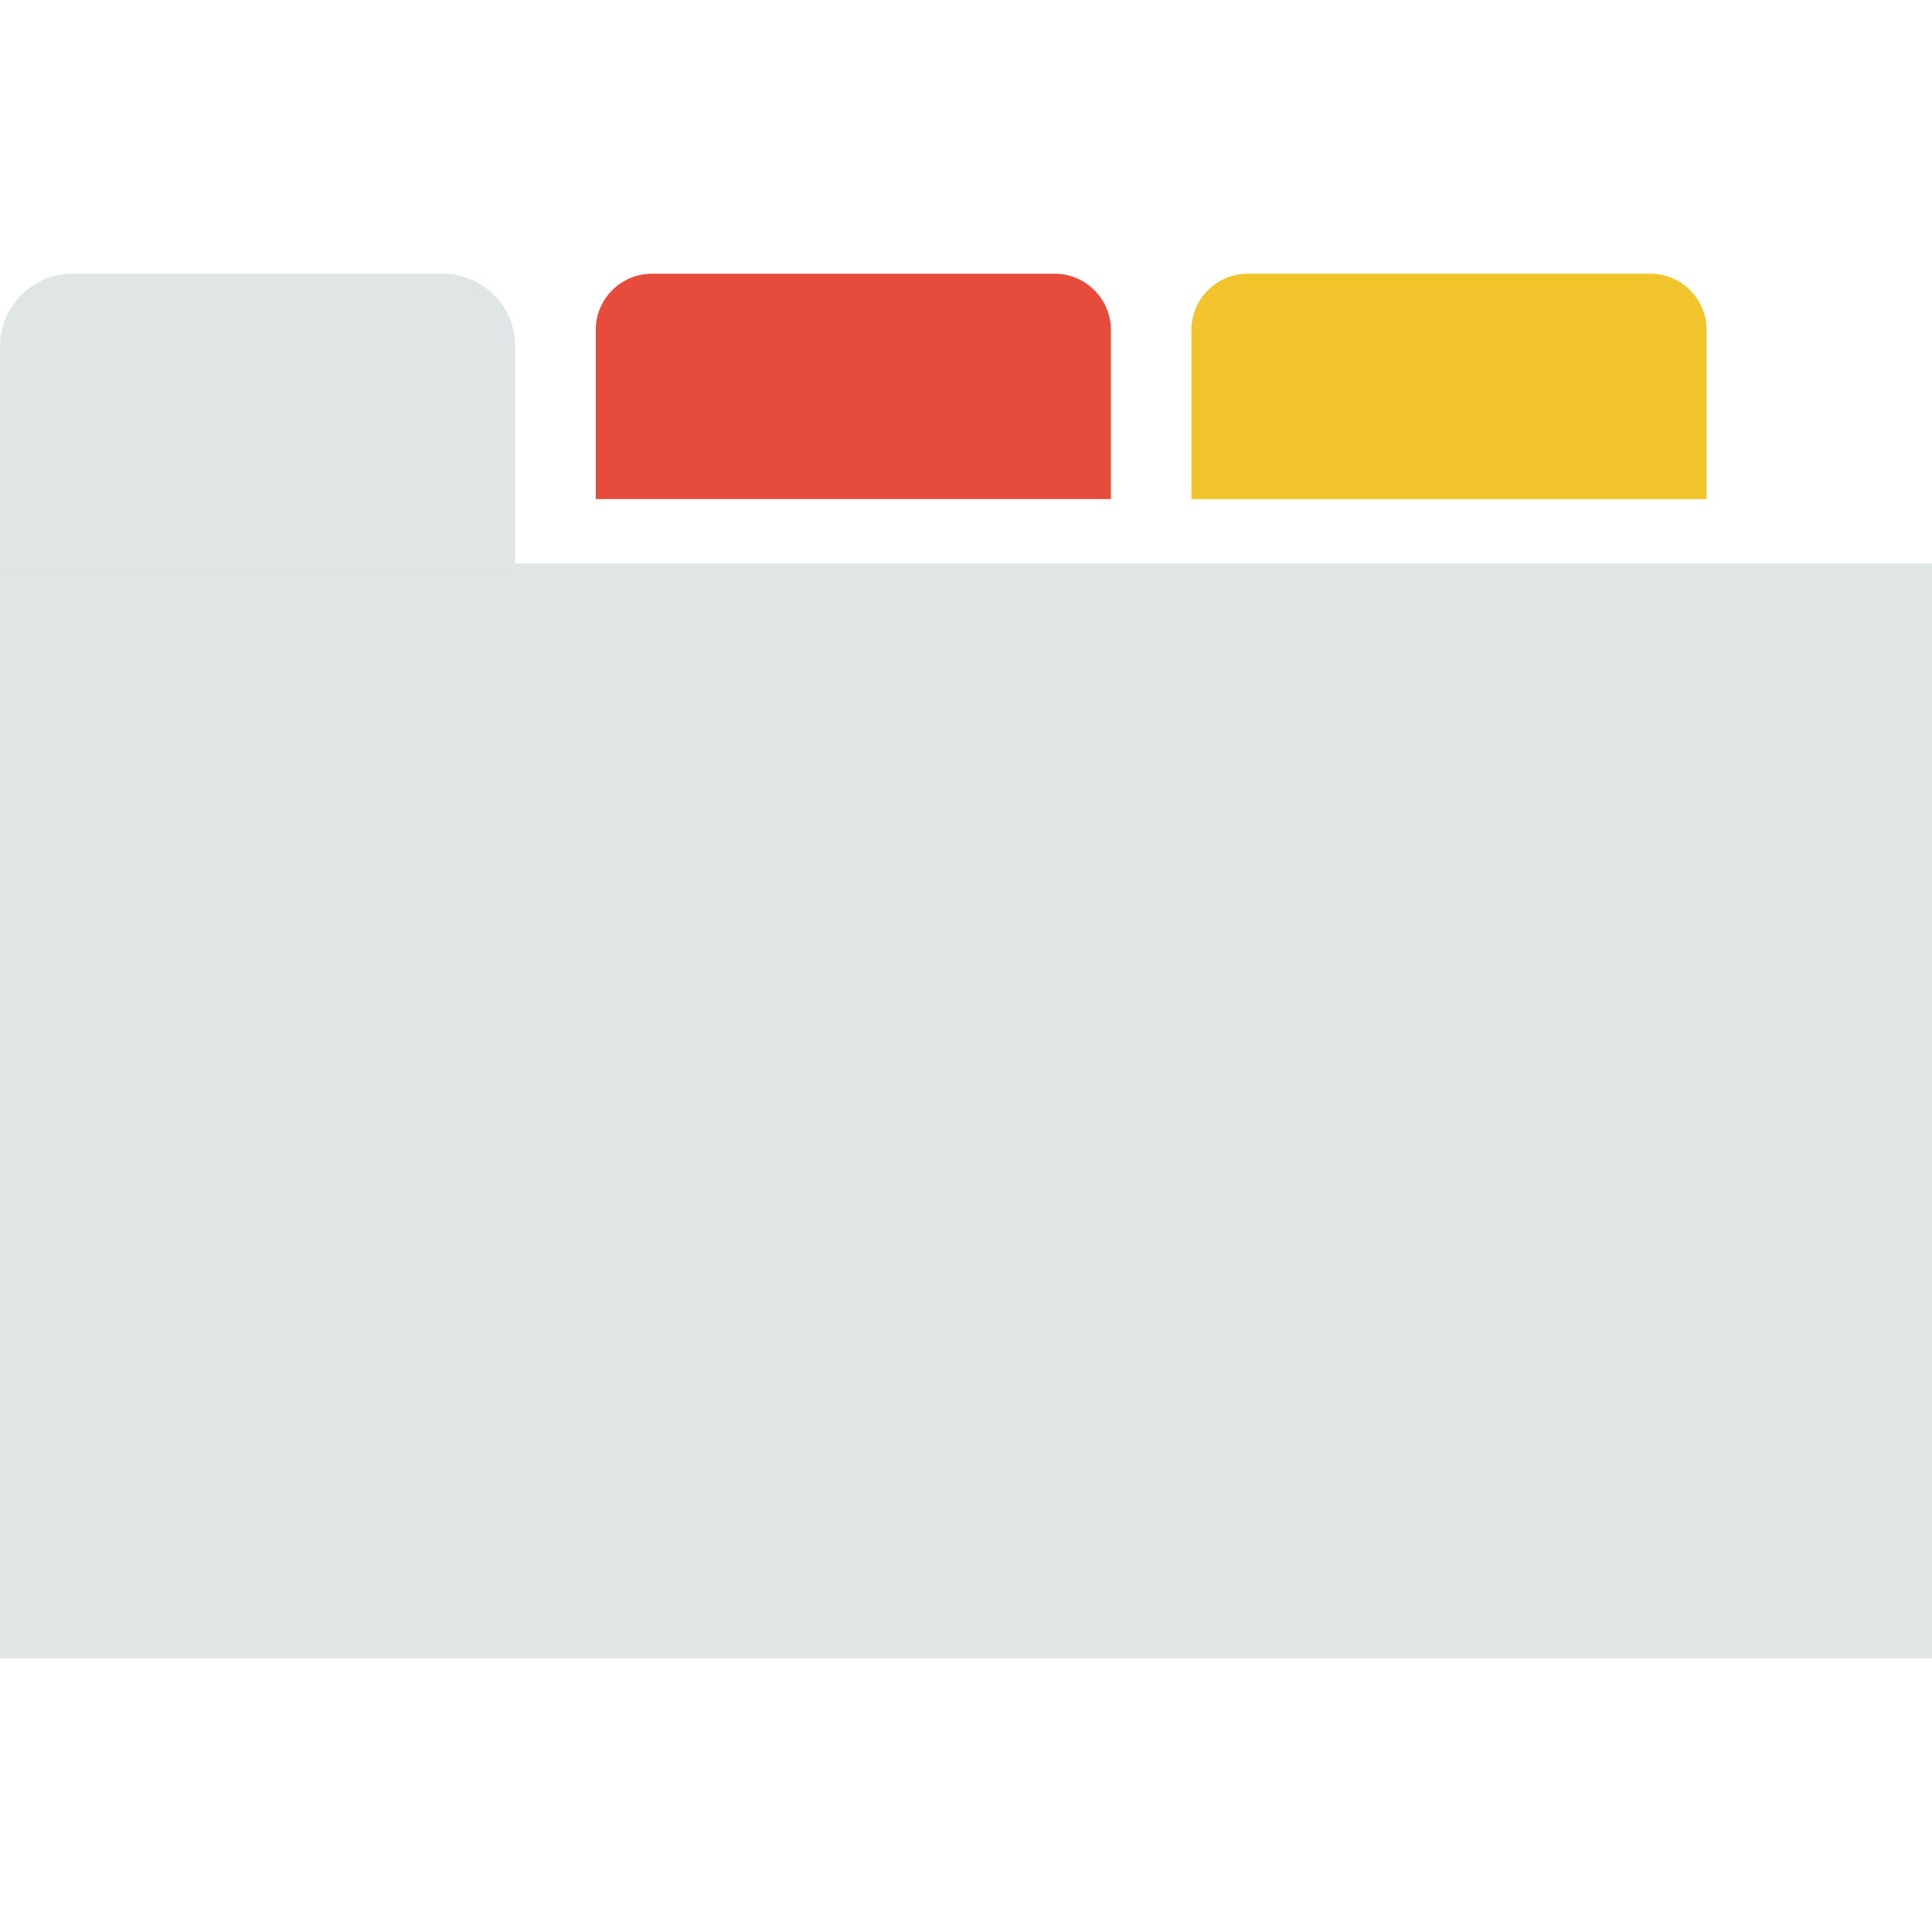
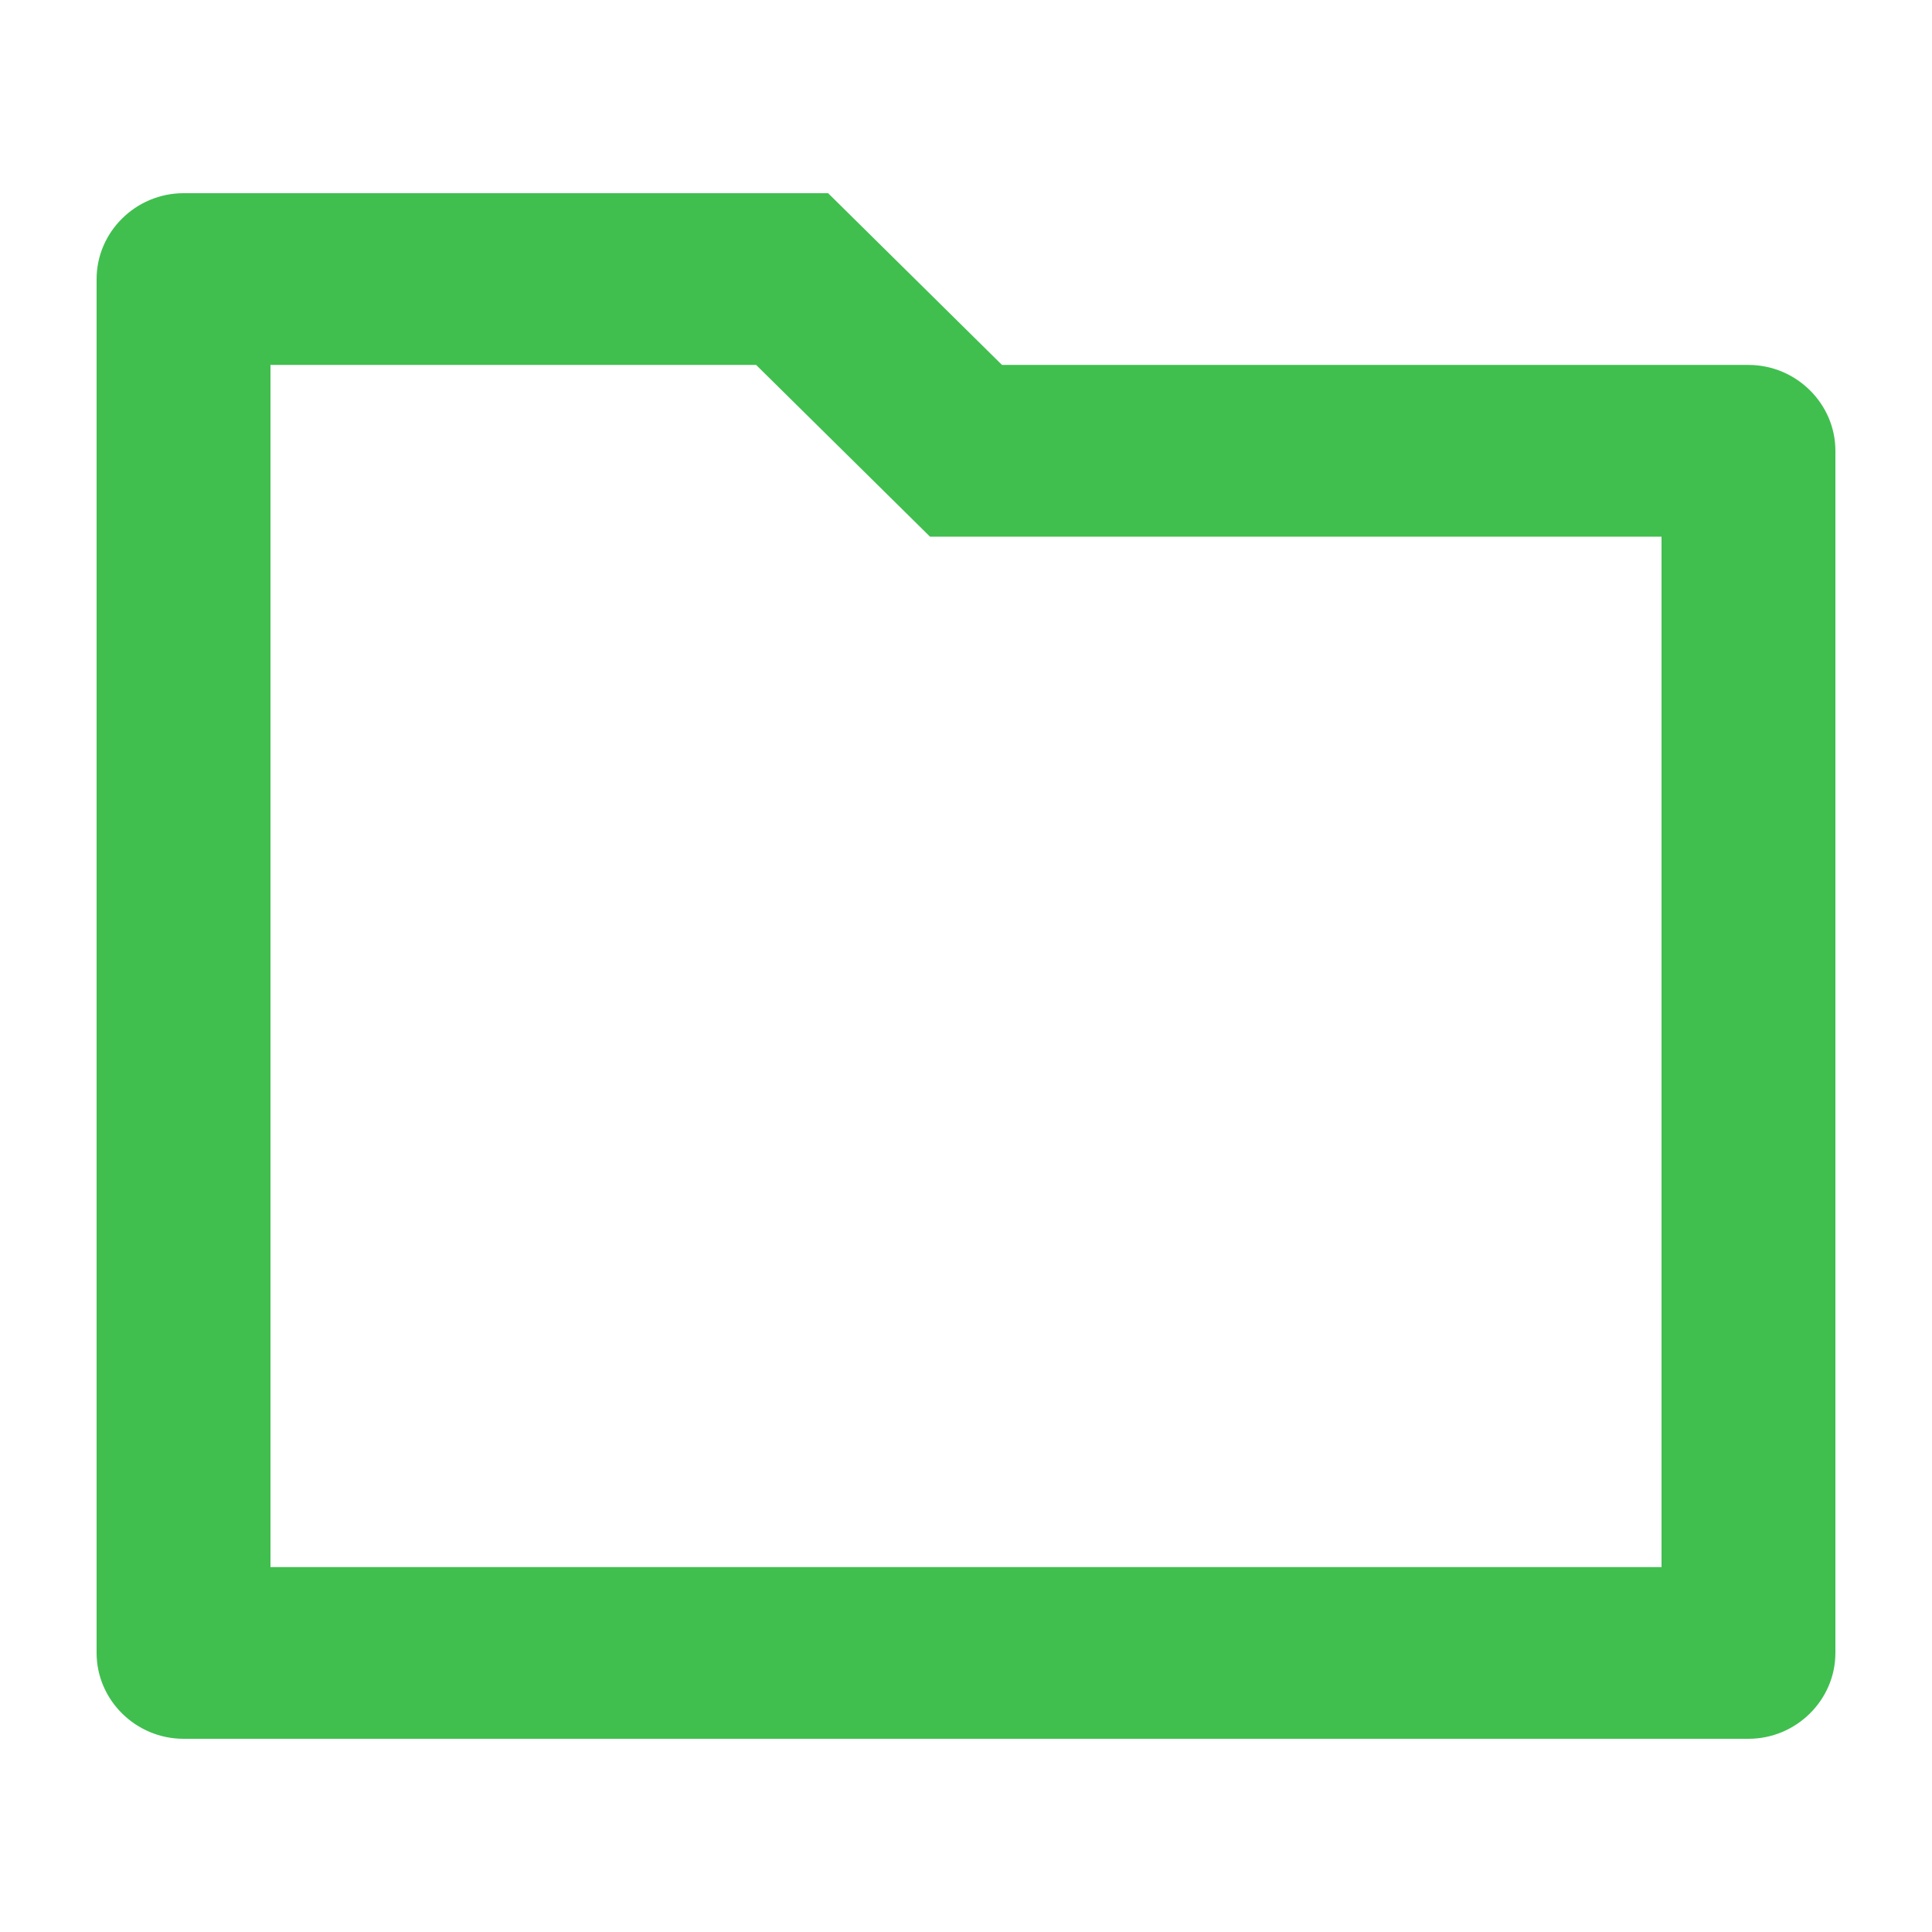
- <svg xmlns="http://www.w3.org/2000/svg" clip-rule="evenodd" fill-rule="evenodd" stroke-linejoin="round" stroke-miterlimit="1.414" viewBox="0 0 120 120">
-   <path d="m0 35h120v68h-120z" fill="#e0e5e6" />
-   <path d="m32 21.5c0-2.484-2.016-4.5-4.5-4.5h-23c-2.484 0-4.5 2.016-4.5 4.5v13.5h32z" fill="#e0e5e6" />
-   <path d="m69 20.5c0-1.932-1.568-3.5-3.5-3.5h-25c-1.932 0-3.5 1.568-3.5 3.5v10.5h32z" fill="#e74b3c" />
-   <path d="m106 20.5c0-1.932-1.568-3.5-3.5-3.5h-25c-1.932 0-3.5 1.568-3.5 3.5v10.5h32z" fill="#f1c42c" />
+ <svg xmlns="http://www.w3.org/2000/svg" clip-rule="evenodd" fill-rule="evenodd" stroke-linejoin="round" stroke-miterlimit="2" viewBox="0 0 20 20">
+   <path d="m4 5v14h16v-12h-8.414l-2-2zm8.414 0h8.586c.549 0 1 .451 1 1v14c0 .549-.451 1-1 1h-18c-.549 0-1-.451-1-1v-16c0-.549.451-1 1-1h7.414z" fill="#40bf4f" fill-rule="nonzero" transform="matrix(.9 0 0 .888889 -.8 -.6667)" />
</svg>
